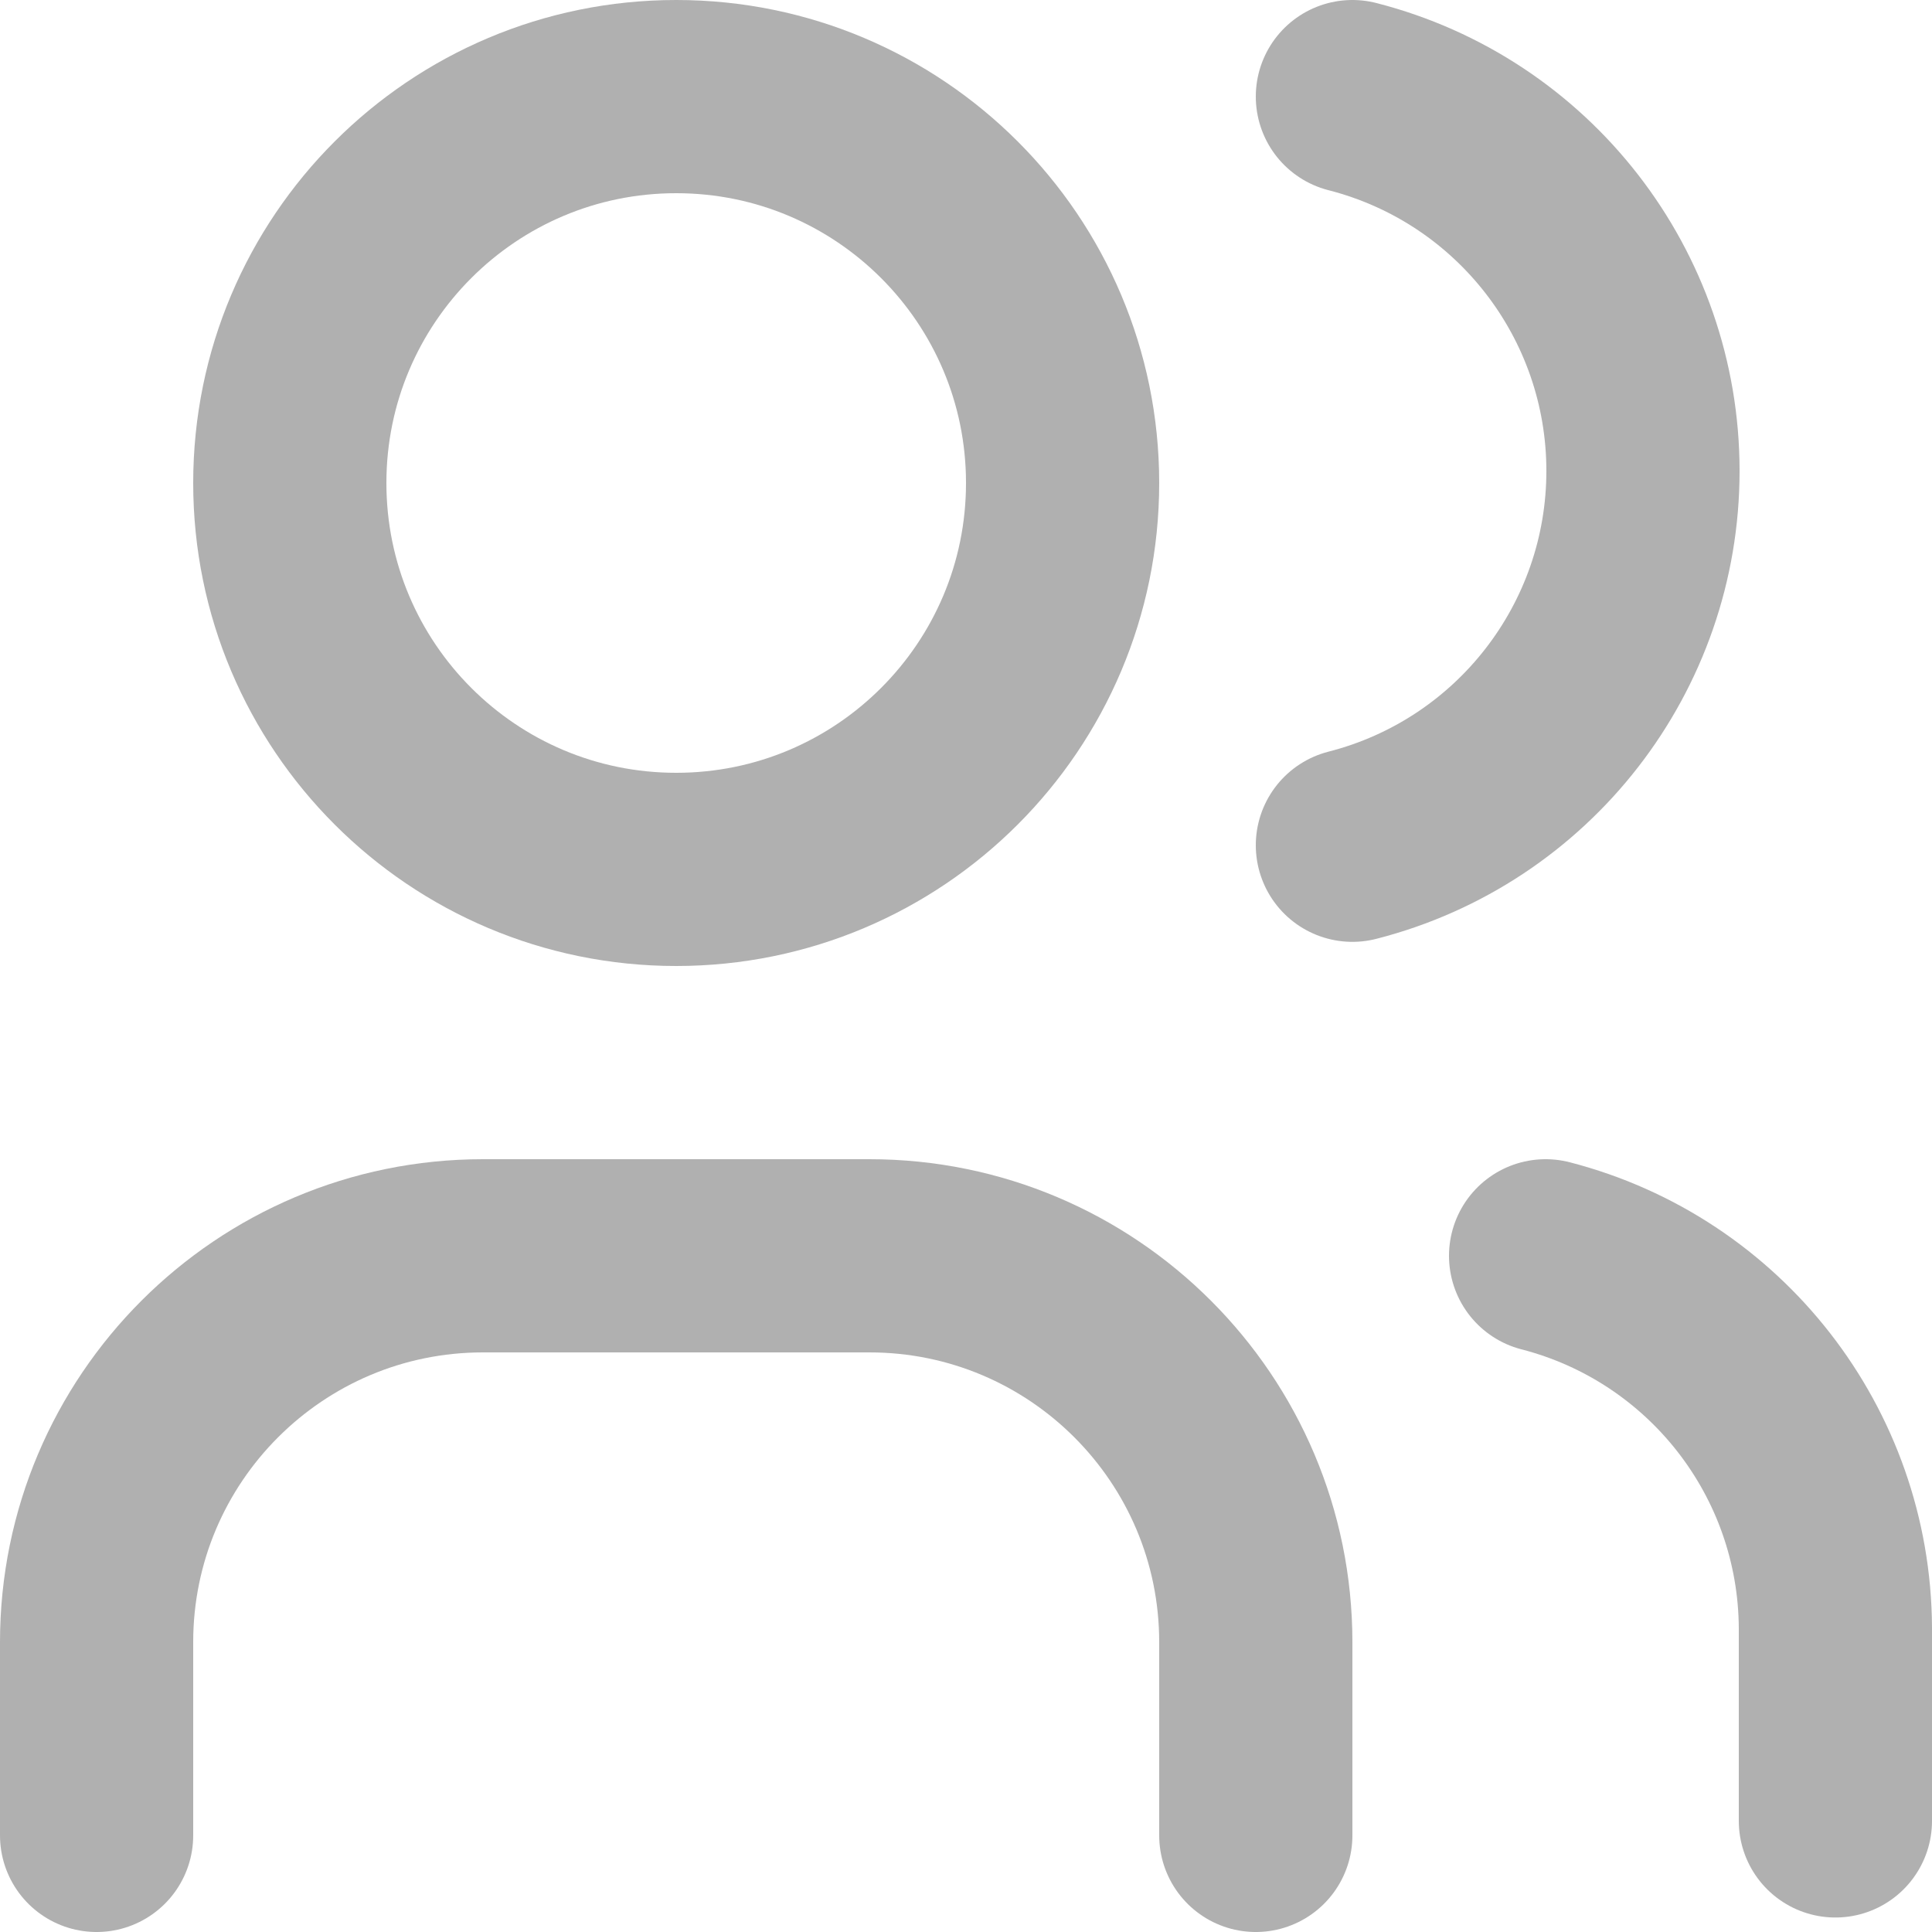
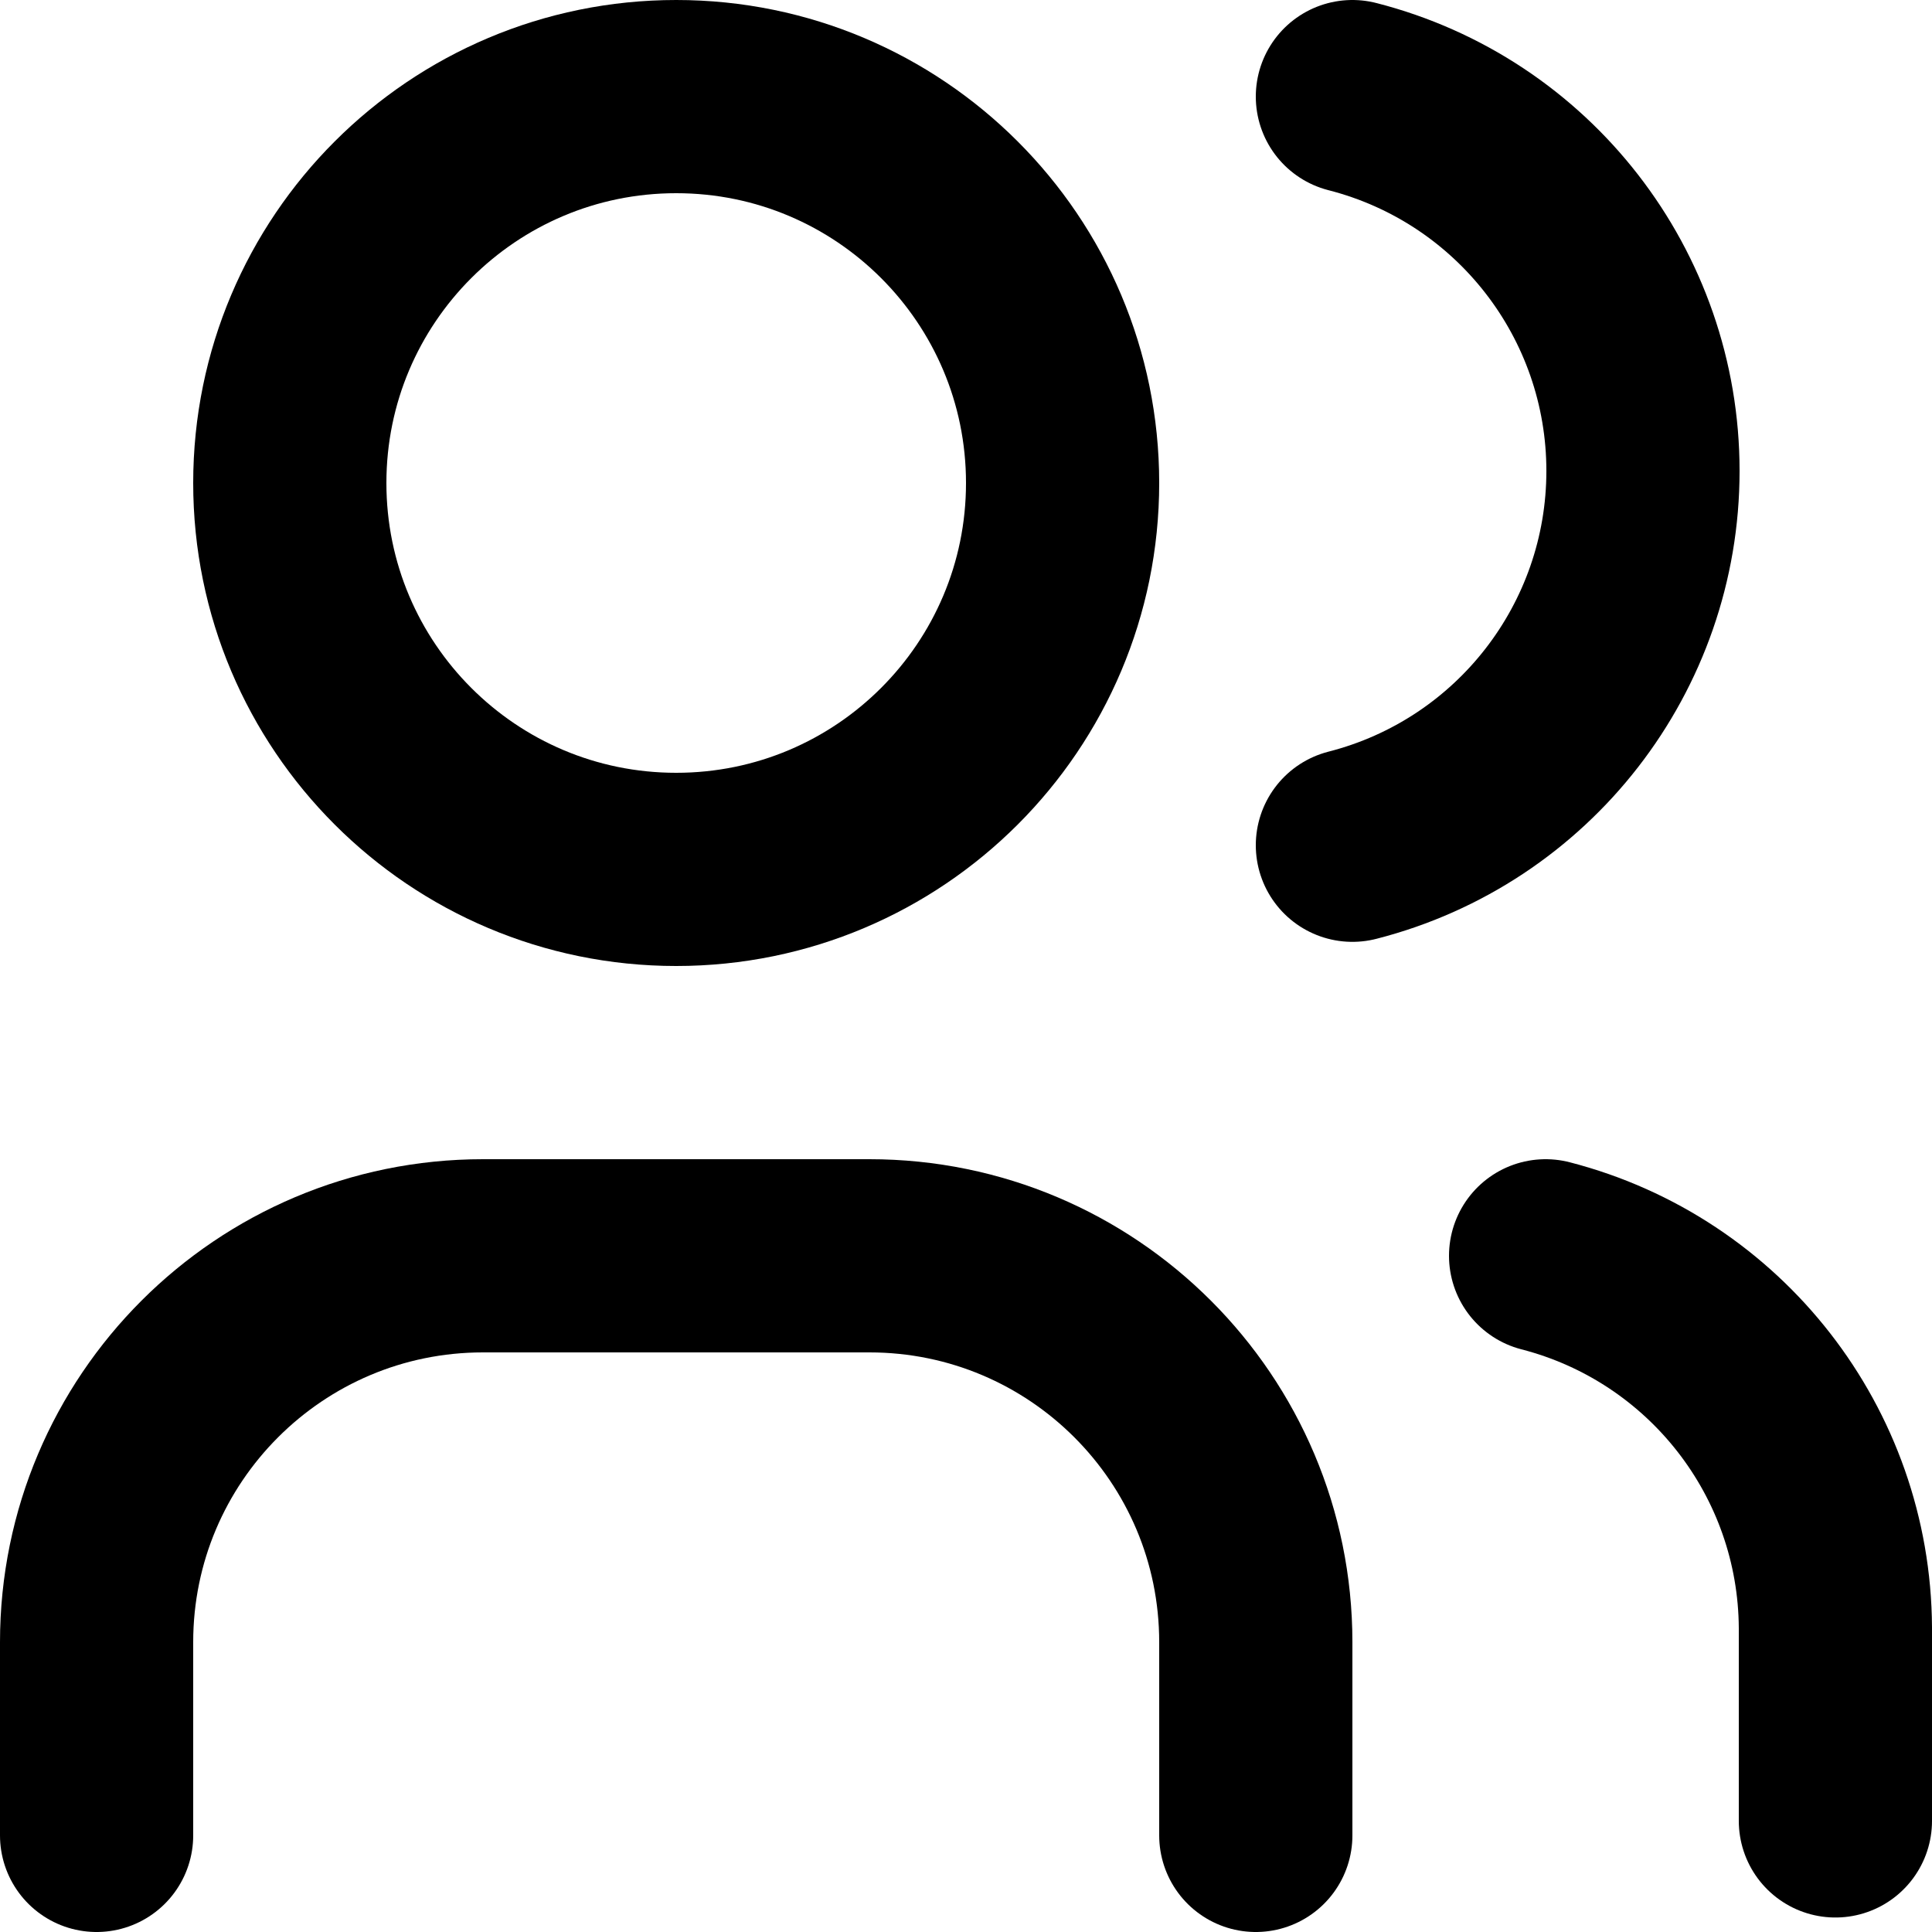
<svg xmlns="http://www.w3.org/2000/svg" width="20px" height="20px" viewBox="0 0 20 20" version="1.1">
  <defs />
  <g id="Page-1" stroke="none" stroke-width="1" fill="none" fill-rule="evenodd">
    <g id="users" transform="translate(-2, -2)">
      <polygon id="Shape" points="0 0 24 0 24 24 0 24" />
-       <circle id="Oval" stroke="#B0B0B0" stroke-width="2" stroke-linecap="round" stroke-linejoin="round" cx="9" cy="7" r="4" />
-       <path d="M3,21 L3,19 C3,16.791 4.791,15 7,15 L11,15 C13.209,15 15,16.791 15,19 L15,21" id="Shape" stroke="#B0B0B0" stroke-width="2" stroke-linecap="round" stroke-linejoin="round" />
-       <path d="M16,3 C17.77,3.453 19.008,5.048 19.008,6.875 C19.008,8.702 17.77,10.297 16,10.75" id="Shape" stroke="#B0B0B0" stroke-width="2" stroke-linecap="round" stroke-linejoin="round" />
-       <path d="M21,20.85 L21,18.85 C20.99,17.035 19.758,15.454 18,15" id="Shape" stroke="#B0B0B0" stroke-width="2" stroke-linecap="round" stroke-linejoin="round" />
+       <circle id="Oval" stroke="#000000" stroke-width="2" stroke-linecap="round" stroke-linejoin="round" cx="9" cy="7" r="4" />
+       <path d="M3,21 L3,19 C3,16.791 4.791,15 7,15 L11,15 C13.209,15 15,16.791 15,19 L15,21" id="Shape" stroke="#000000" stroke-width="2" stroke-linecap="round" stroke-linejoin="round" />
+       <path d="M16,3 C17.77,3.453 19.008,5.048 19.008,6.875 C19.008,8.702 17.77,10.297 16,10.75" id="Shape" stroke="#000000" stroke-width="2" stroke-linecap="round" stroke-linejoin="round" />
+       <path d="M21,20.85 L21,18.85 C20.99,17.035 19.758,15.454 18,15" id="Shape" stroke="#000000" stroke-width="2" stroke-linecap="round" stroke-linejoin="round" />
    </g>
  </g>
</svg>
